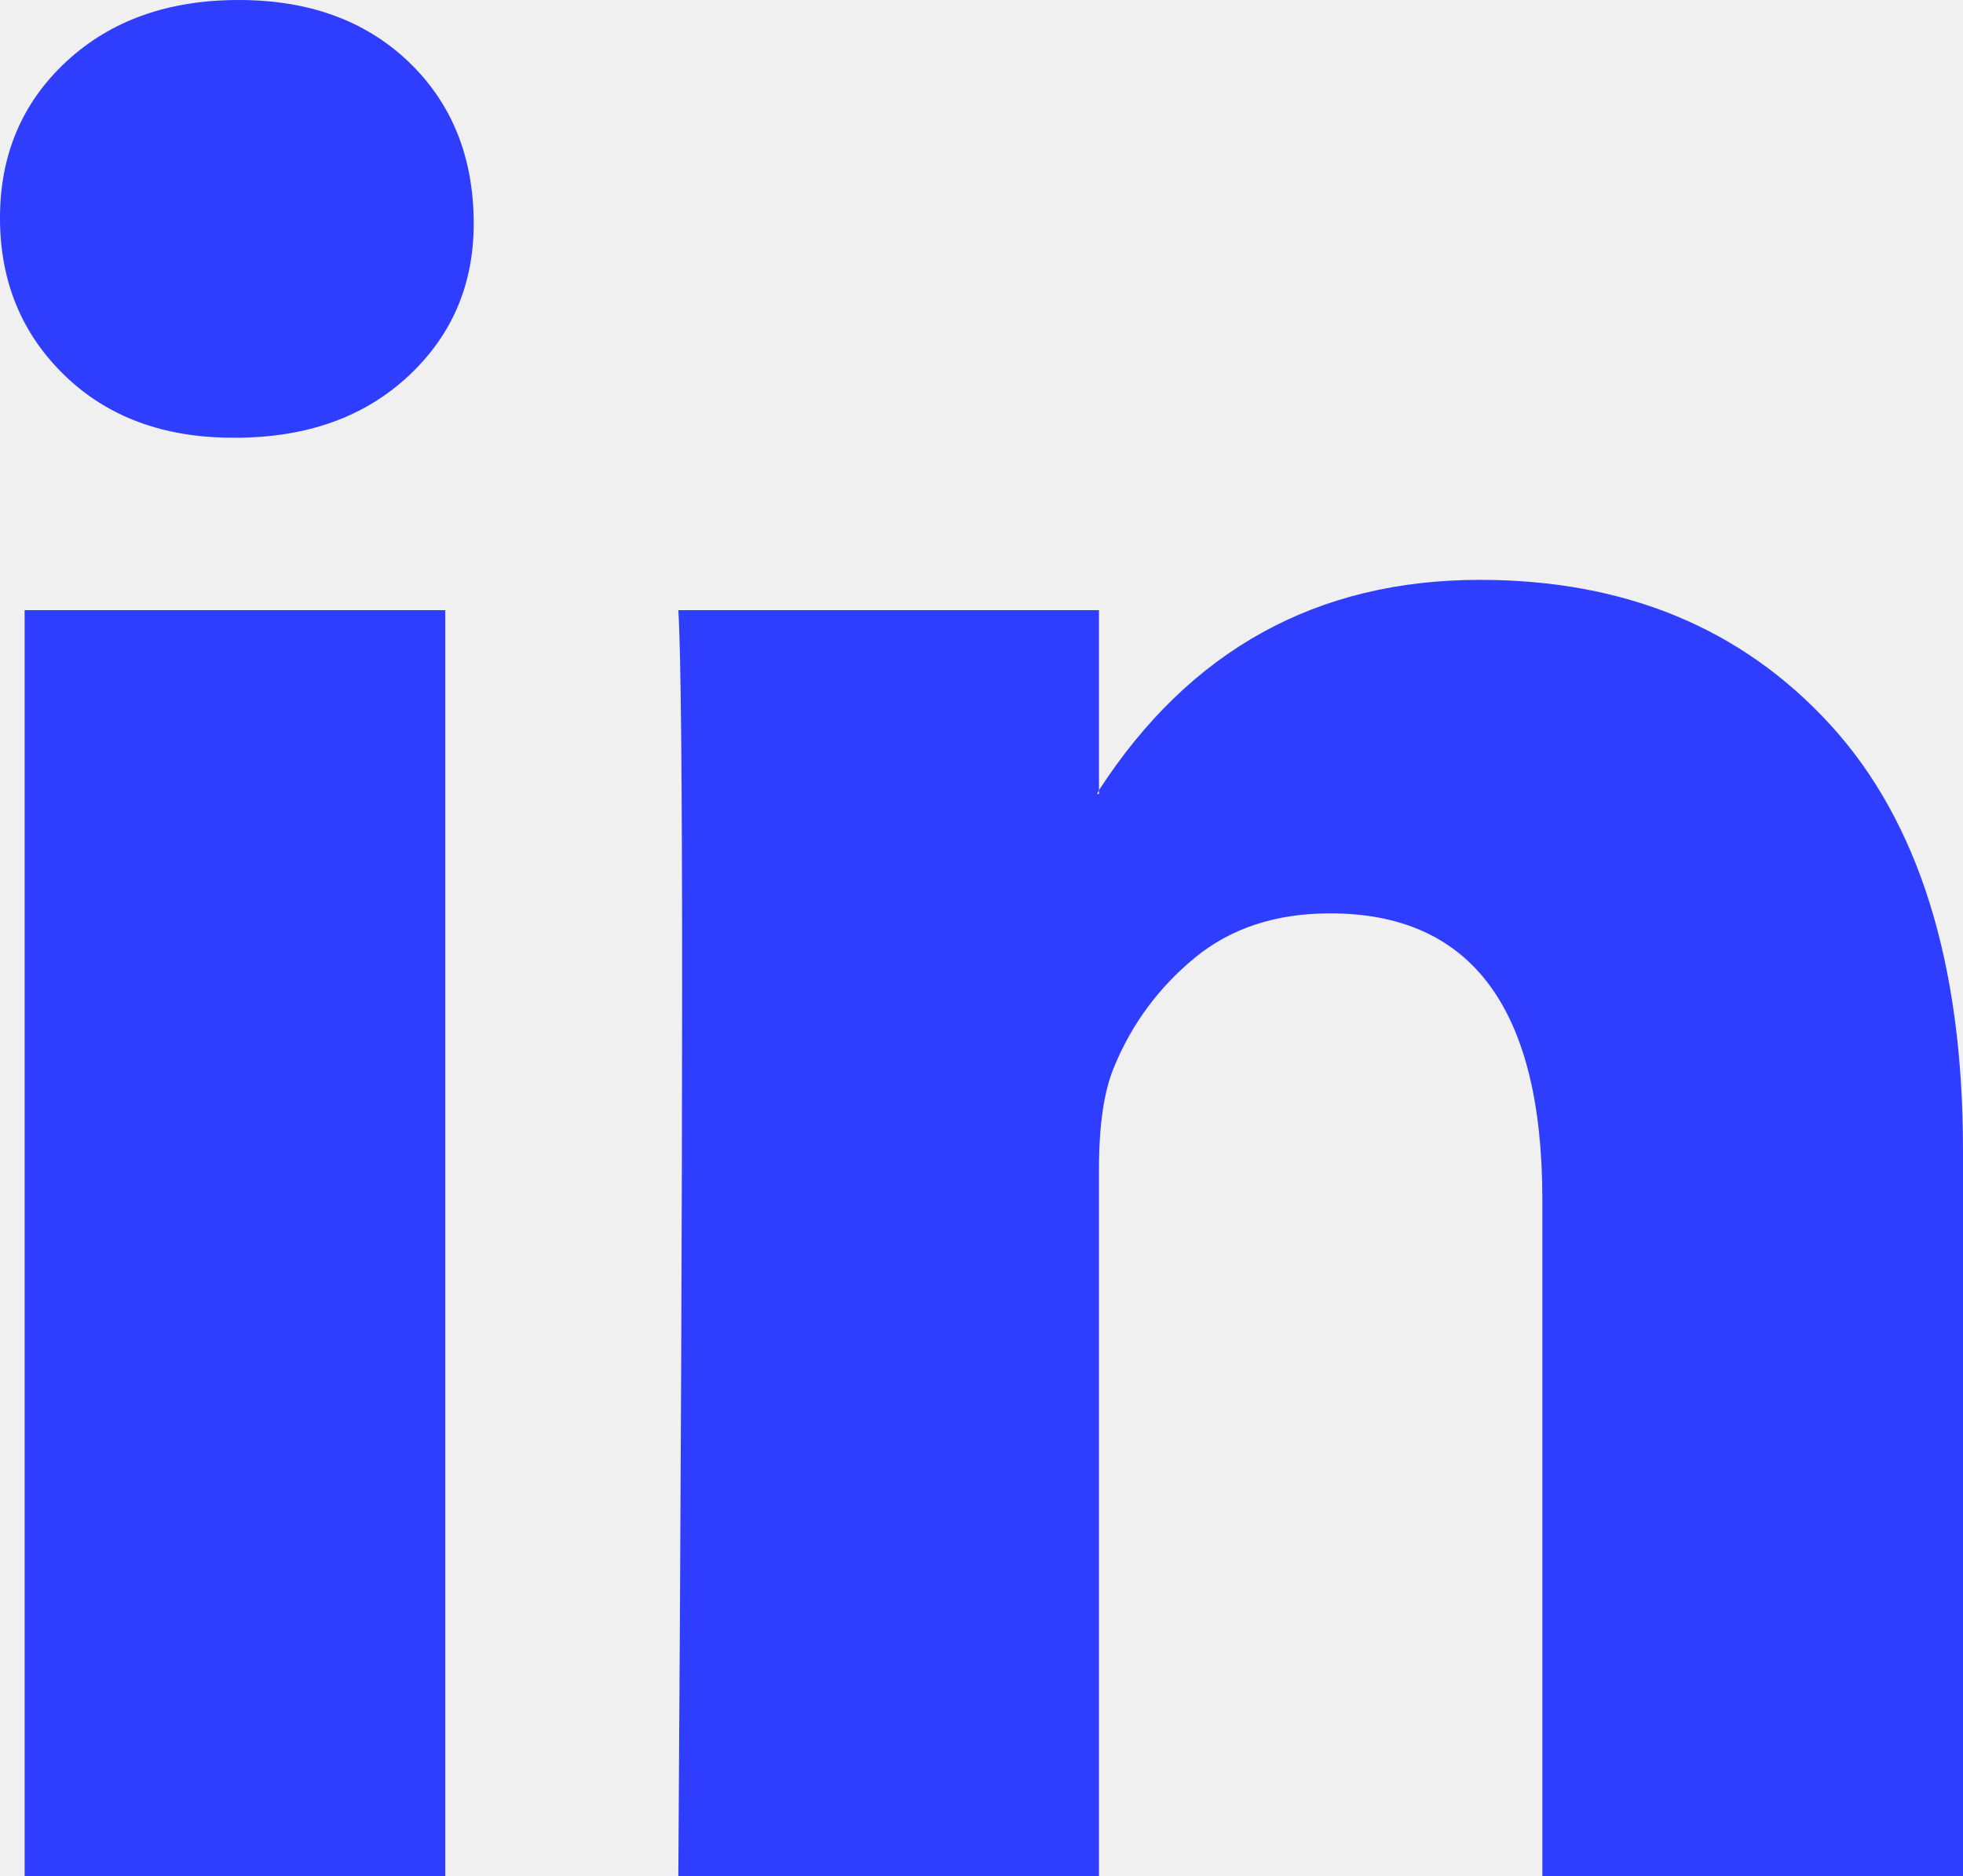
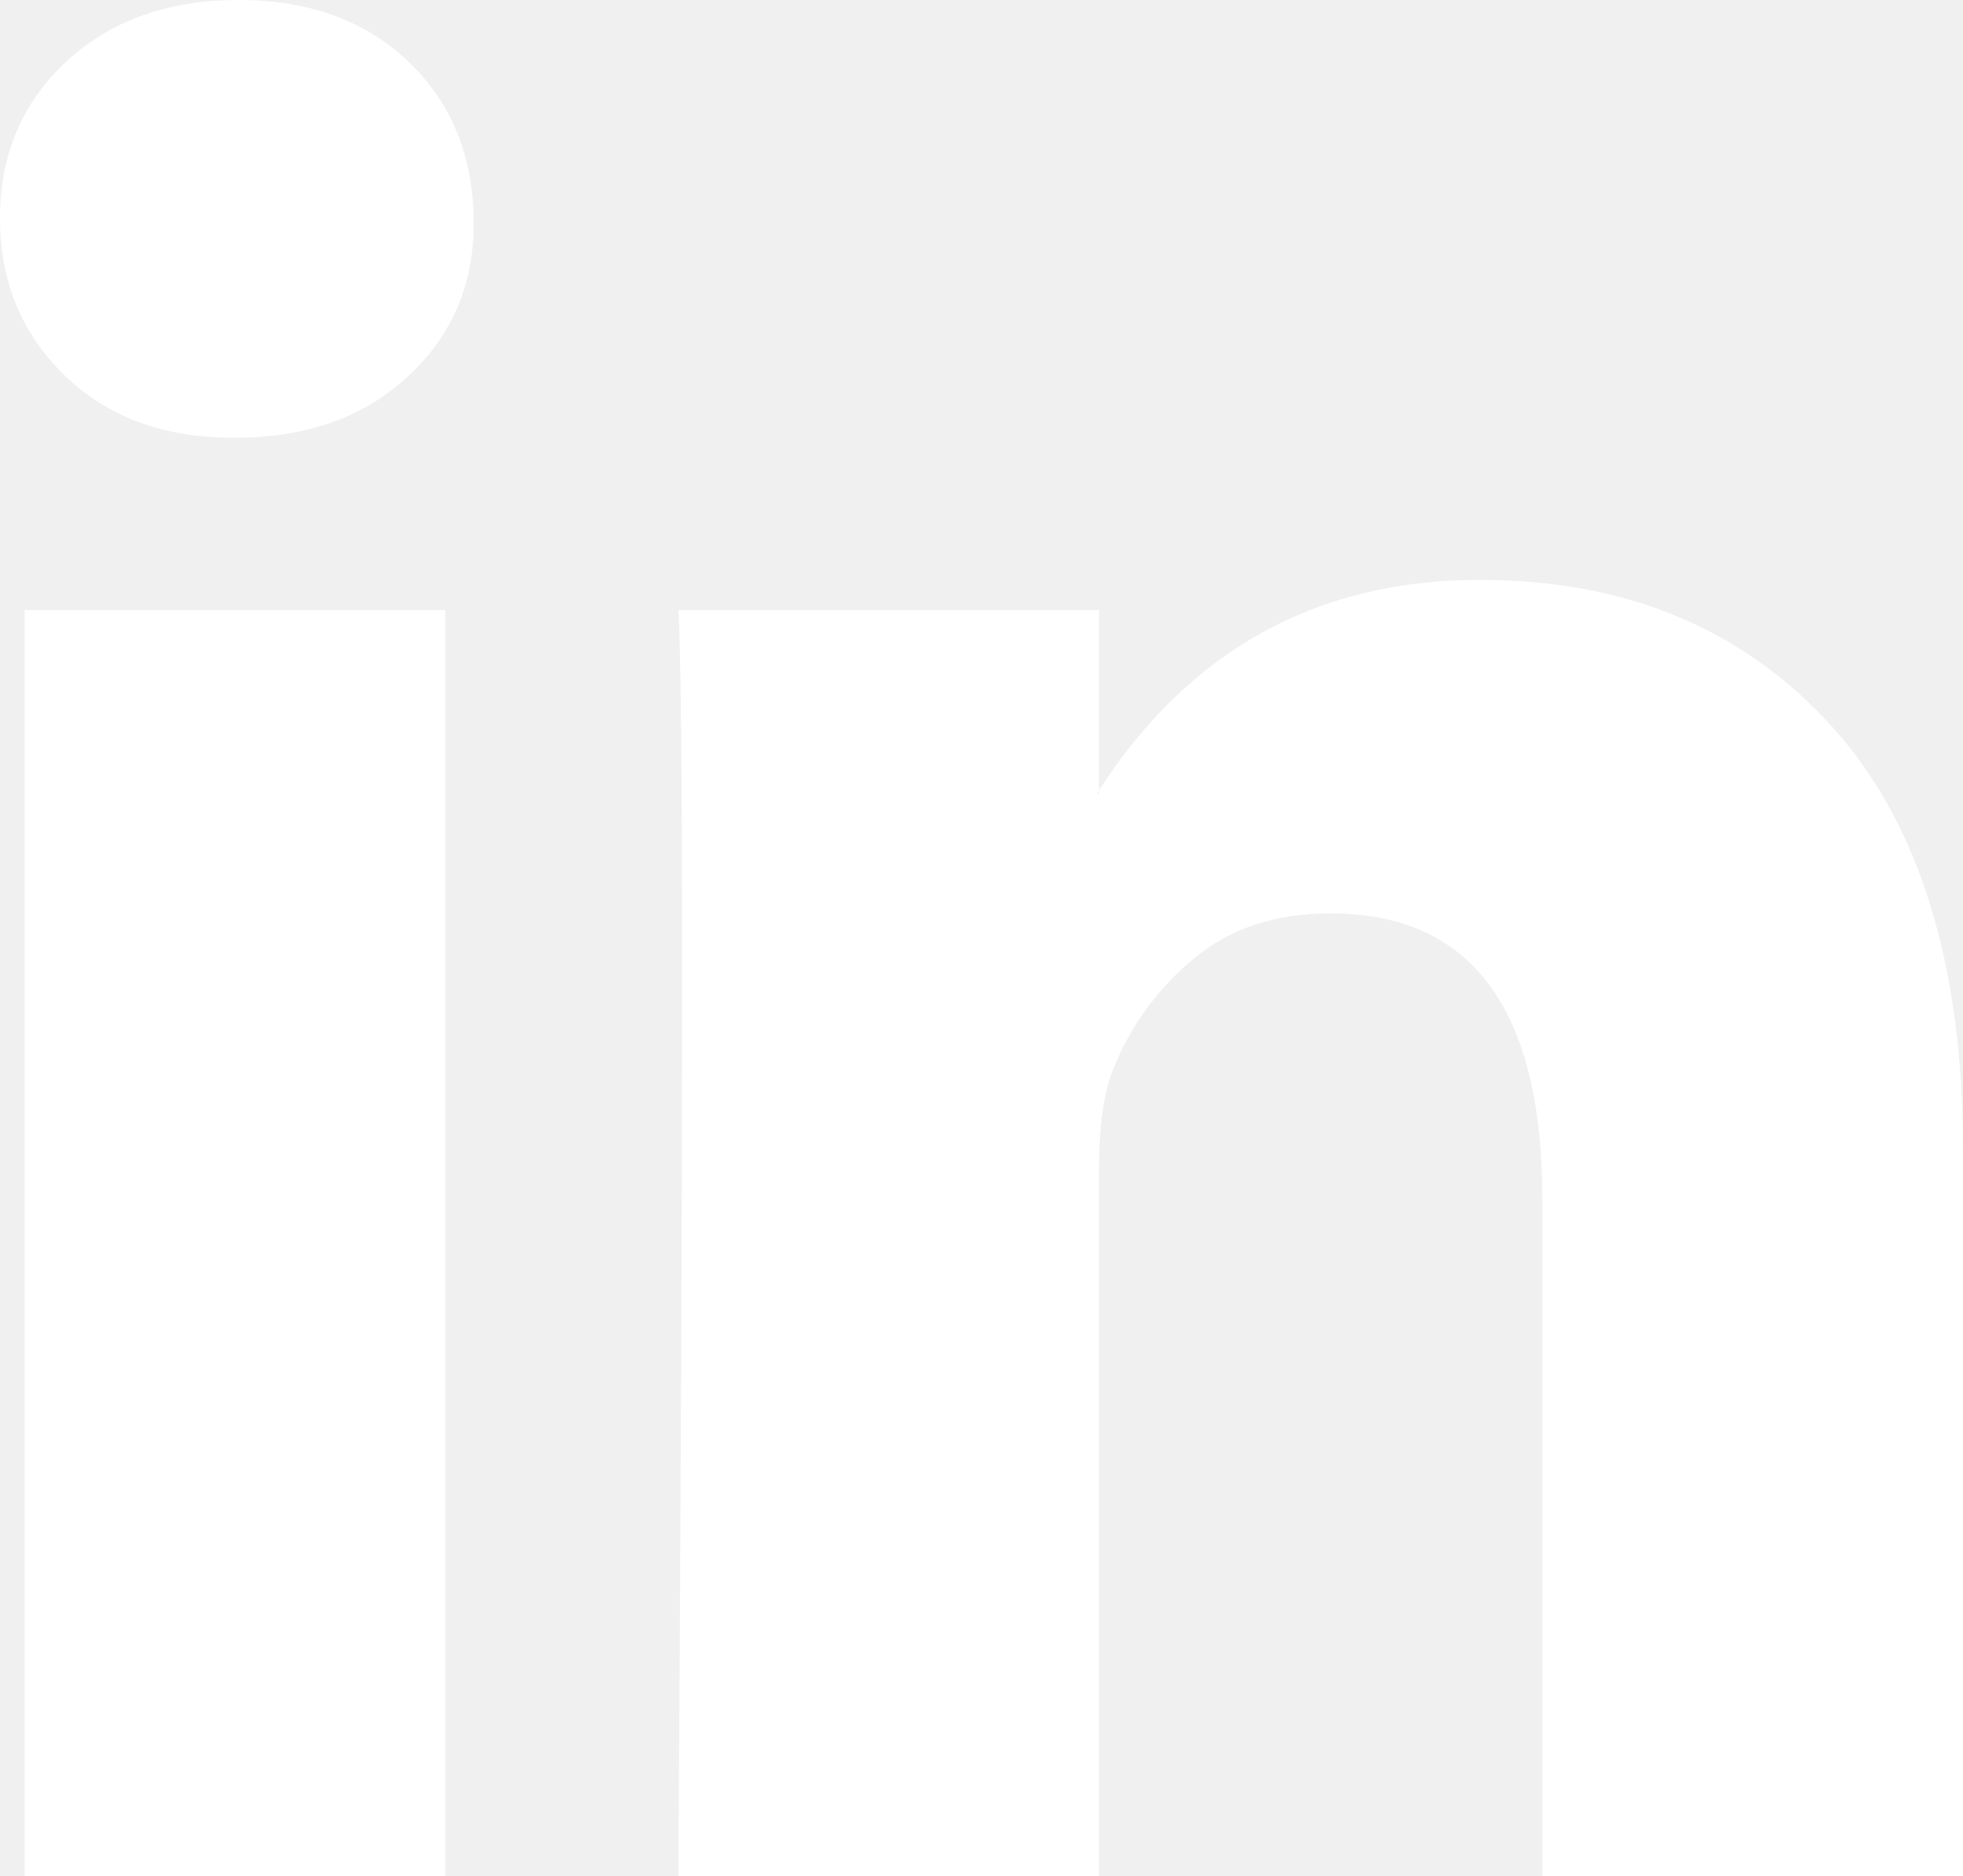
- <svg xmlns="http://www.w3.org/2000/svg" width="2500" height="2389" viewBox="0 5 1036 990" fill="#2f3dff">
+ <svg xmlns="http://www.w3.org/2000/svg" width="2500" height="2389" viewBox="0 5 1036 990" fill="#ffffff">
  <path d="M0 120c0-33.334 11.667-60.834 35-82.5C58.333 15.833 88.667 5 126 5c36.667 0 66.333 10.666 89 32 23.333 22 35 50.666 35 86 0 32-11.333 58.666-34 80-23.333 22-54 33-92 33h-1c-36.667 0-66.333-11-89-33S0 153.333 0 120zm13 875V327h222v668H13zm345 0h222V622c0-23.334 2.667-41.334 8-54 9.333-22.667 23.5-41.834 42.5-57.5 19-15.667 42.833-23.5 71.5-23.5 74.667 0 112 50.333 112 151v357h222V612c0-98.667-23.333-173.5-70-224.5S857.667 311 781 311c-86 0-153 37-201 111v2h-1l1-2v-95H358c1.333 21.333 2 87.666 2 199 0 111.333-.667 267.666-2 469z" />
</svg>
